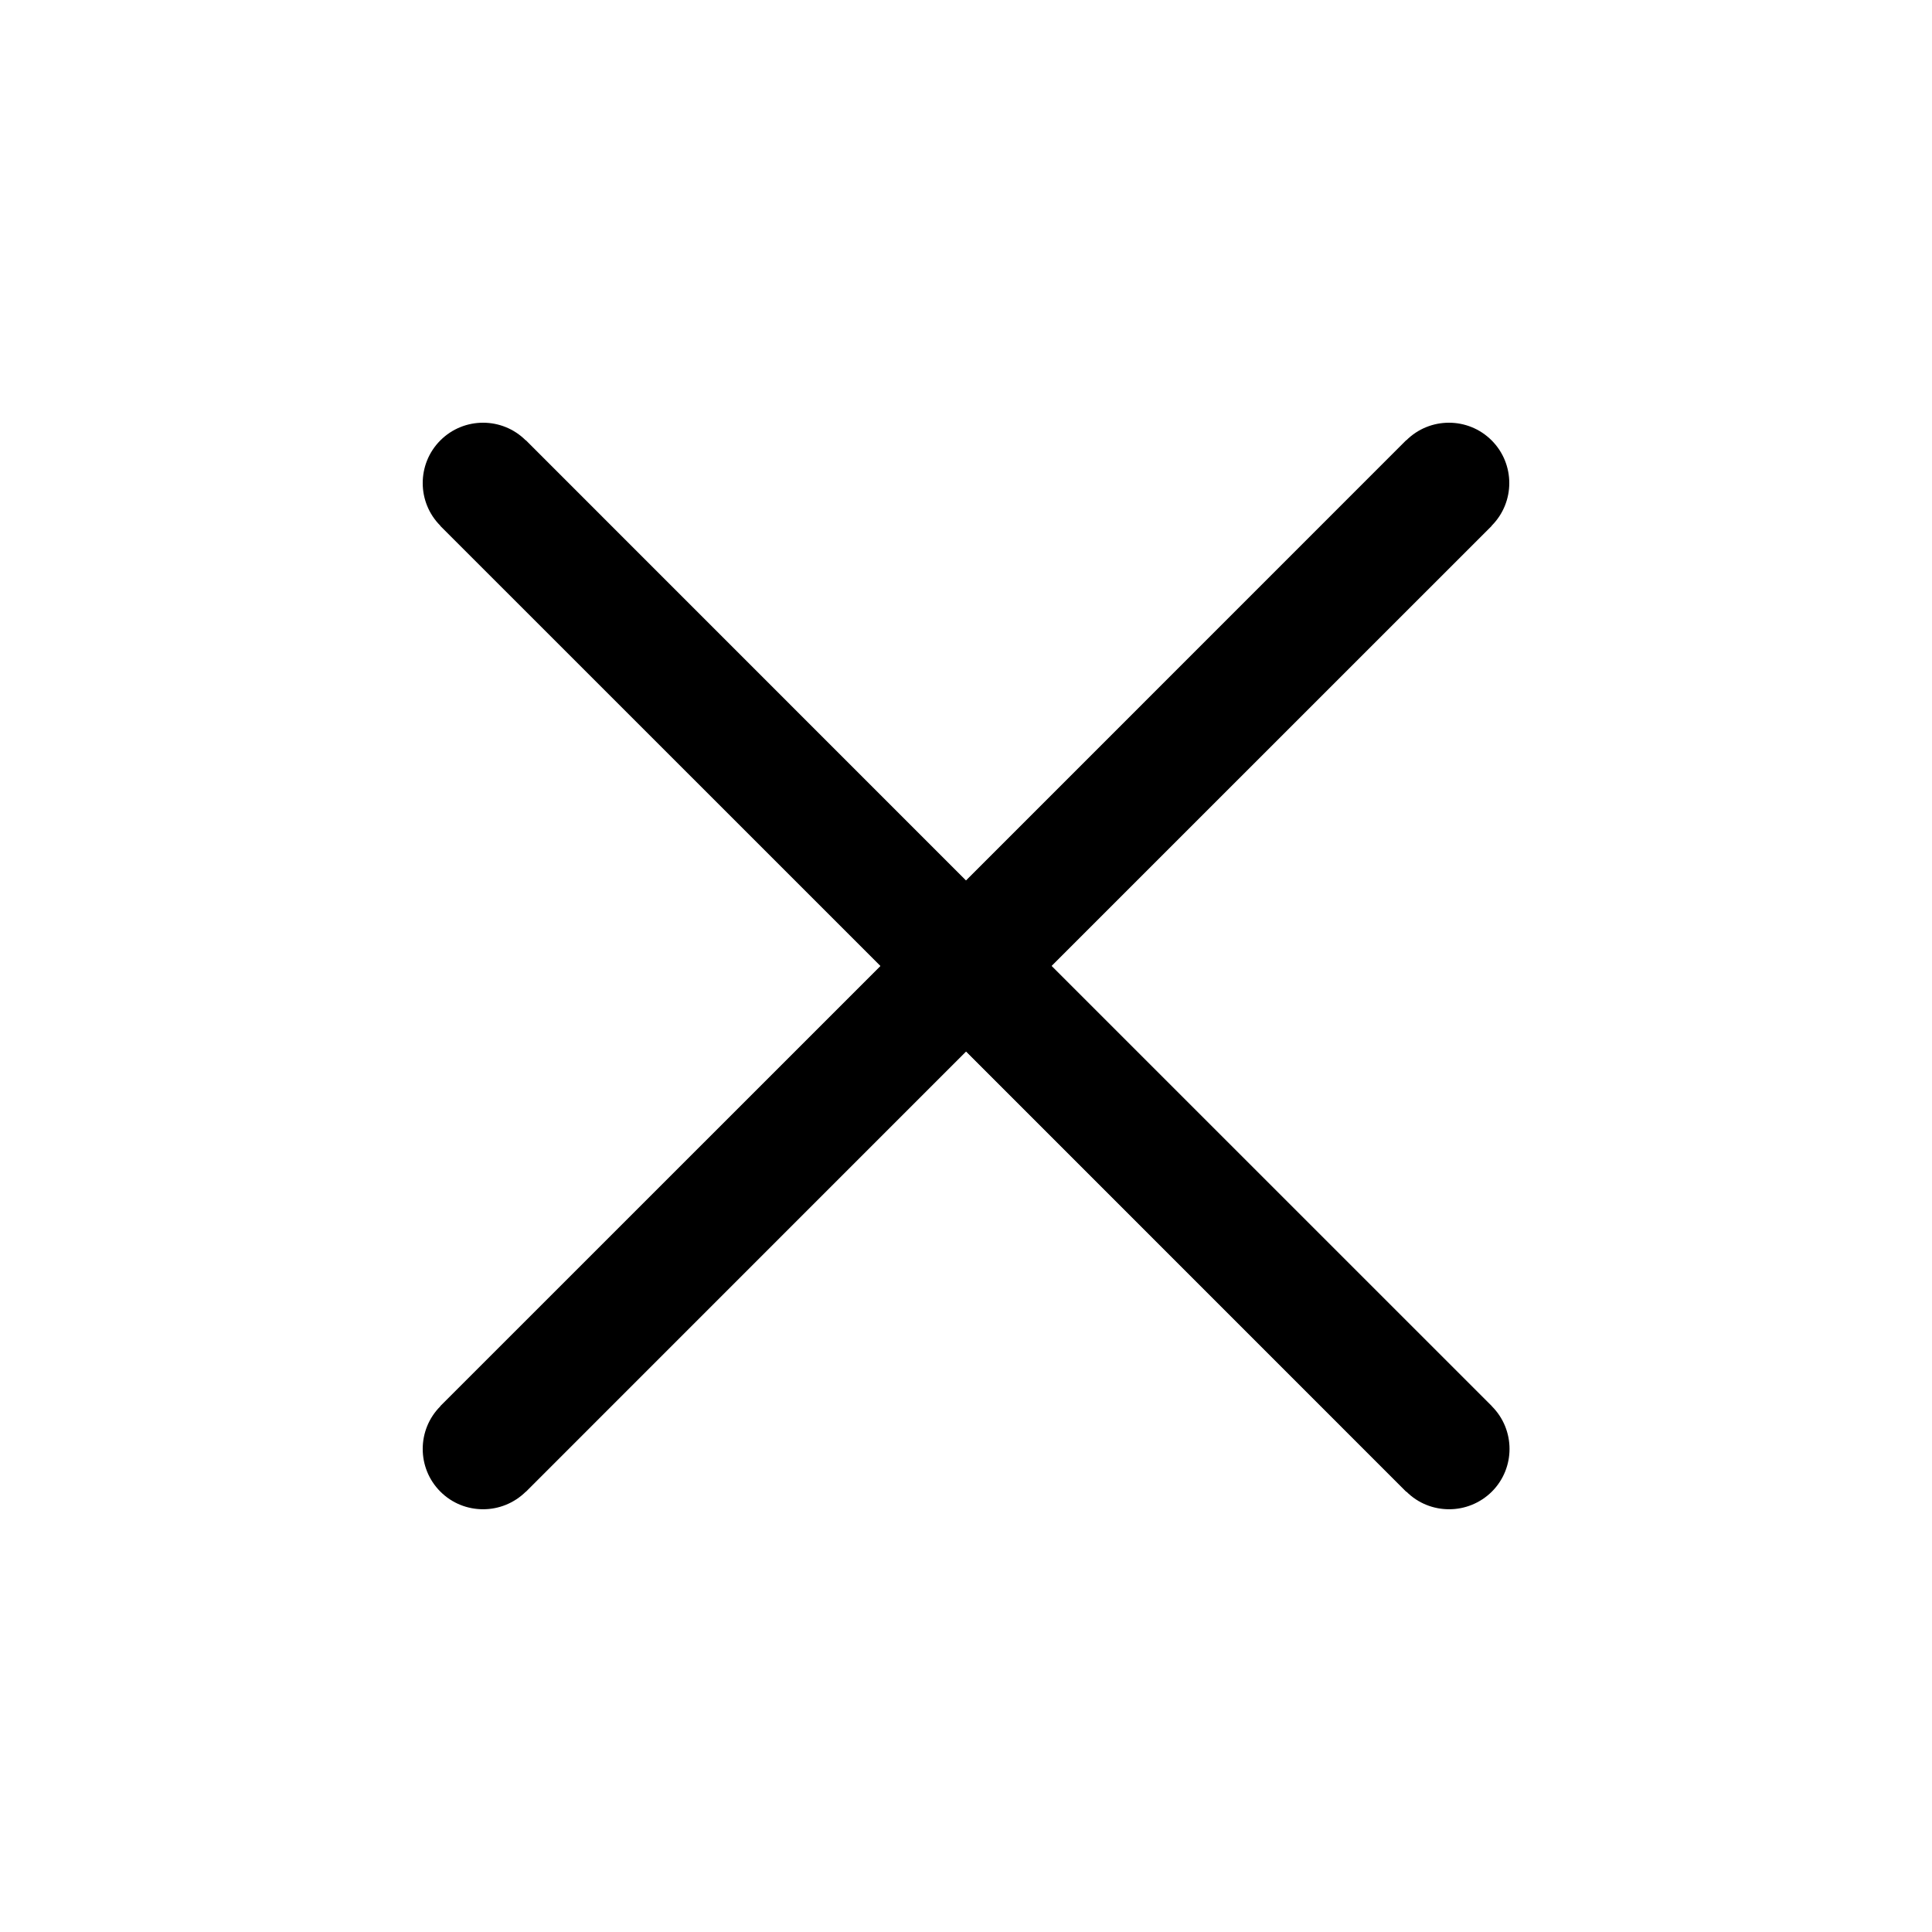
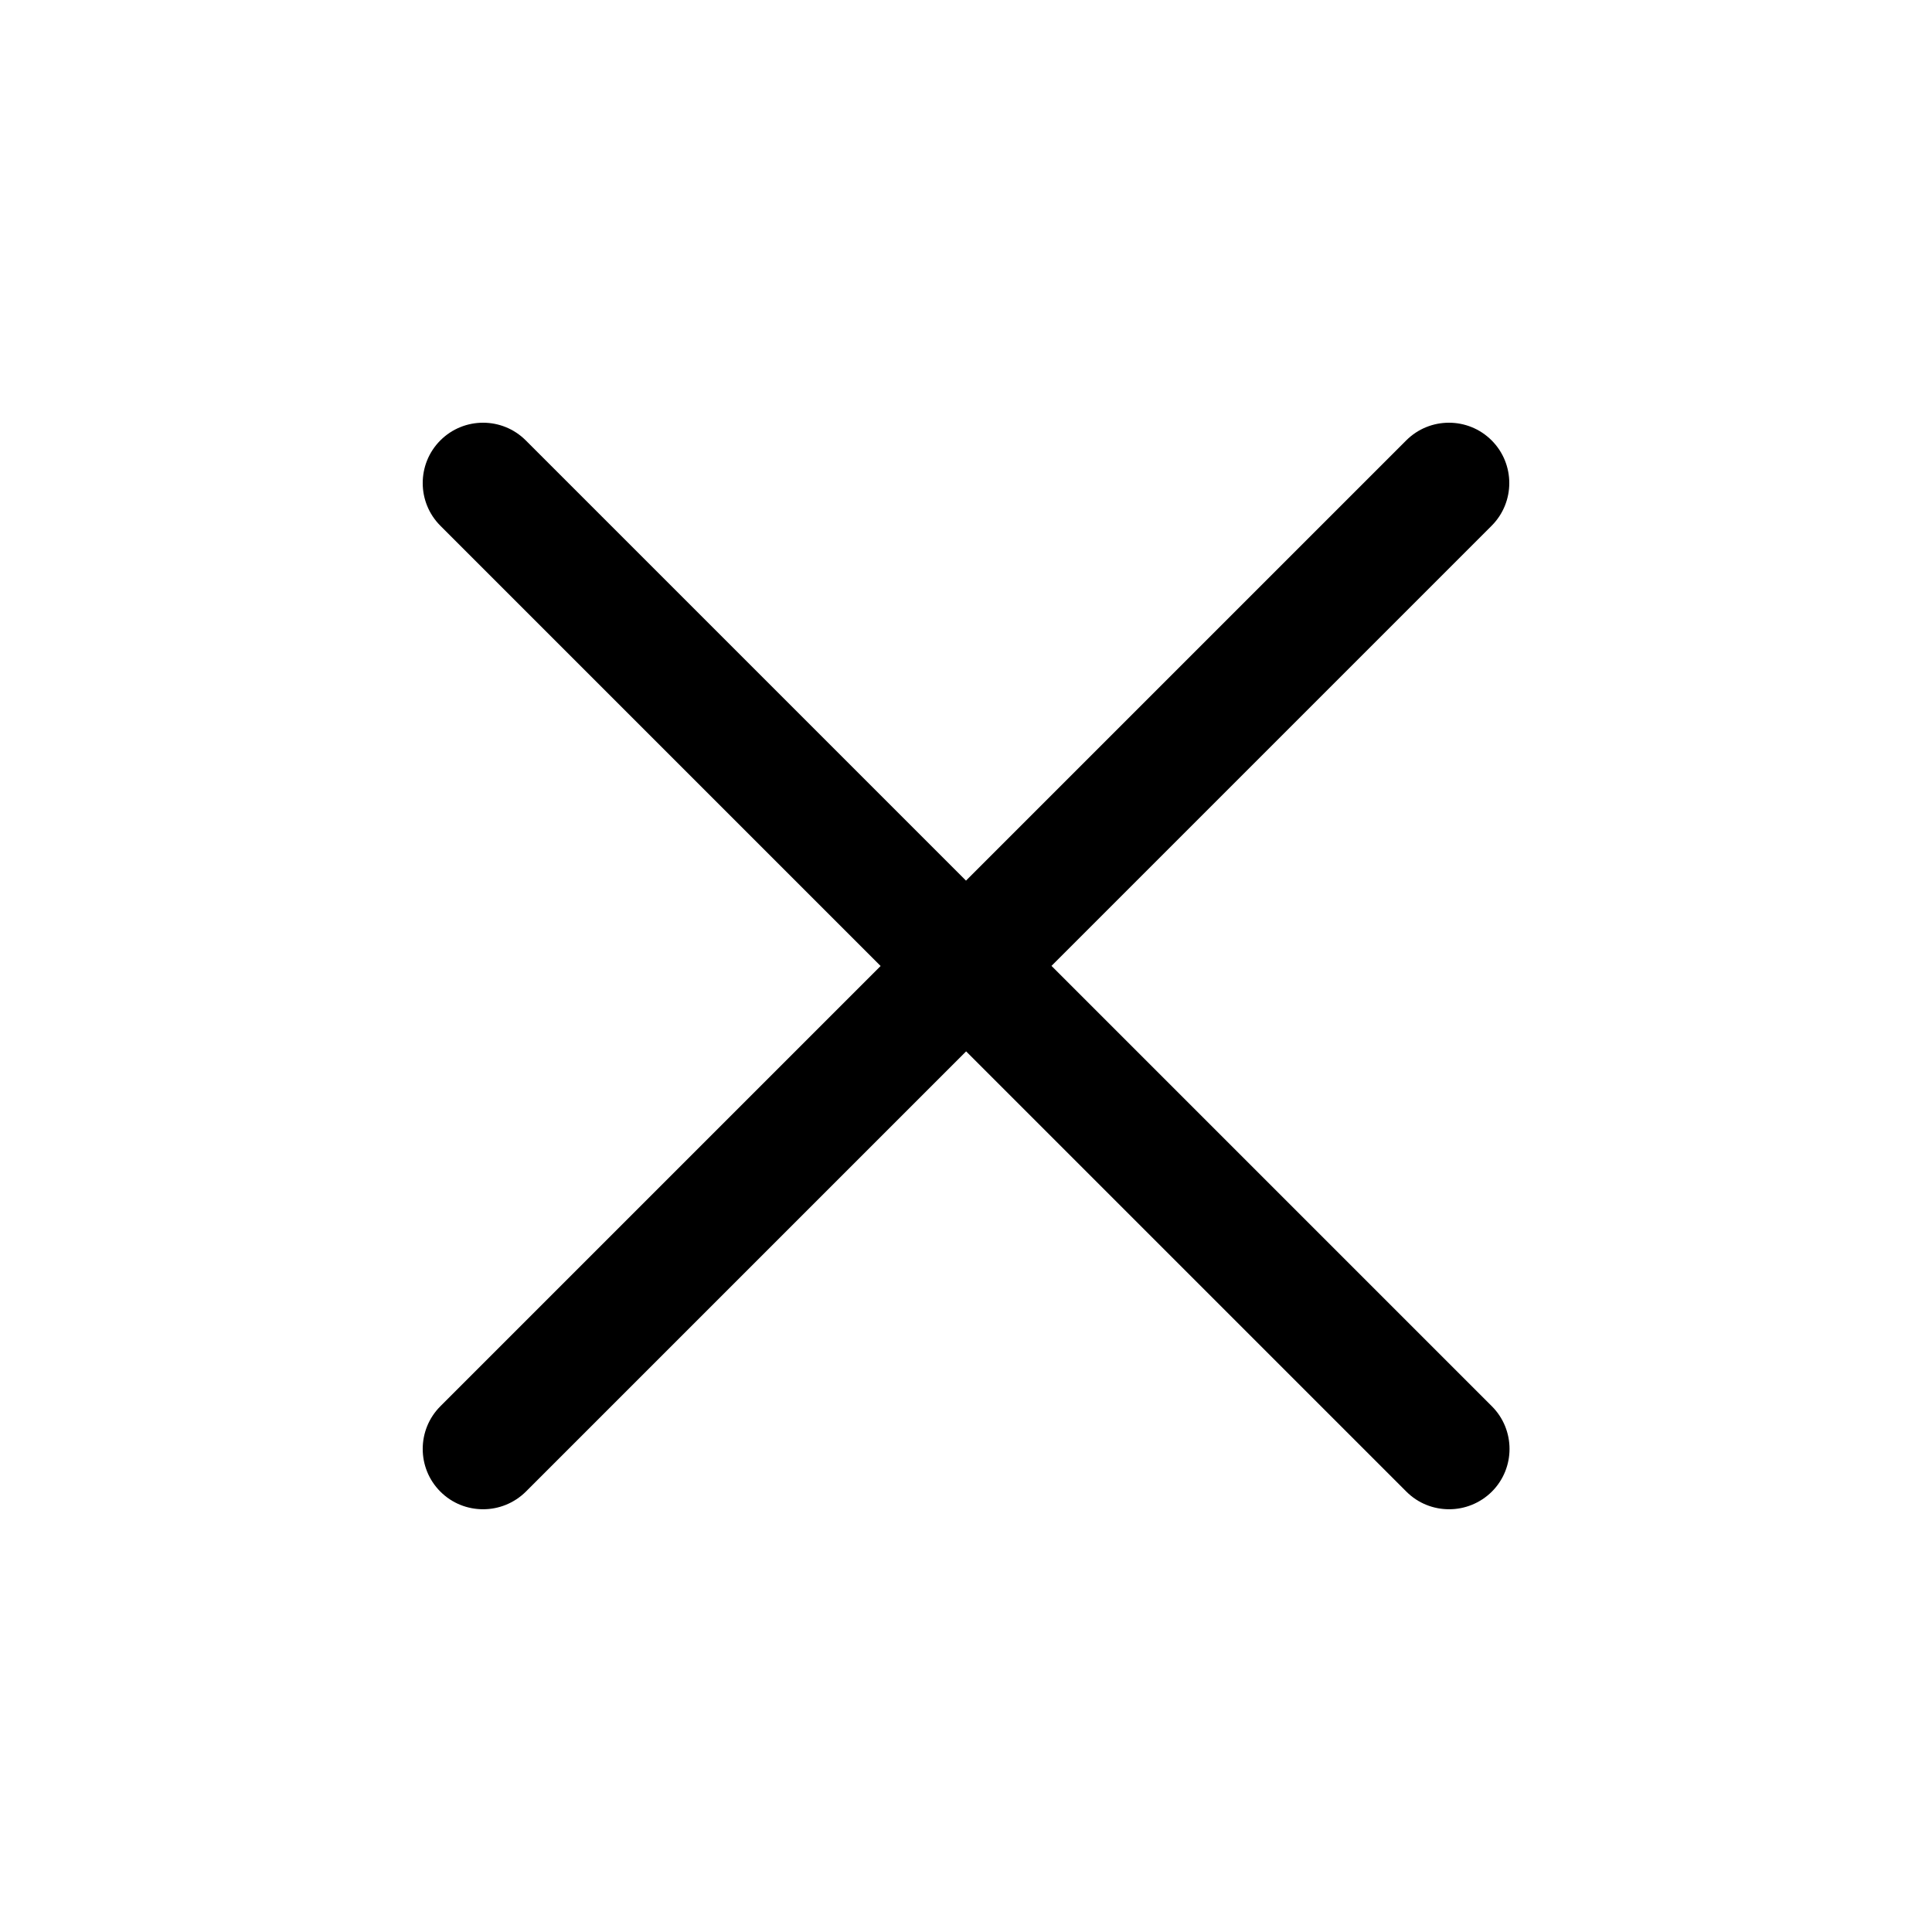
- <svg xmlns="http://www.w3.org/2000/svg" width="16" height="16" viewBox="0 0 16 16" fill="currentColor">
-   <path d="M12.354 4.354L8.707 8L12.354 11.646L11.646 12.354L8 8.707L4.354 12.354L3.646 11.646L7.293 8L3.646 4.354L4.354 3.646L8 7.293L11.646 3.646L12.354 4.354Z" />
-   <path d="M8.707 8L12.353 4.354C12.548 4.159 12.548 3.842 12.353 3.647C12.158 3.452 11.841 3.452 11.646 3.647L8 7.293L4.354 3.647C4.159 3.452 3.842 3.452 3.647 3.647C3.452 3.842 3.452 4.159 3.647 4.354L7.293 8L3.647 11.646C3.452 11.841 3.452 12.158 3.647 12.353C3.745 12.451 3.873 12.499 4.001 12.499C4.129 12.499 4.257 12.45 4.355 12.353L8.001 8.707L11.647 12.353C11.745 12.451 11.873 12.499 12.001 12.499C12.129 12.499 12.257 12.45 12.355 12.353C12.55 12.158 12.55 11.841 12.355 11.646L8.709 8H8.707Z" />
+ <svg xmlns="http://www.w3.org/2000/svg" fill="none" width="16" height="16" viewBox="0 0 16 16">
+   <path d="M8.707 8L12.353 4.354C12.548 4.159 12.548 3.842 12.353 3.647C12.158 3.452 11.841 3.452 11.646 3.647L8 7.293L4.354 3.647C4.159 3.452 3.842 3.452 3.647 3.647C3.452 3.842 3.452 4.159 3.647 4.354L7.293 8L3.647 11.646C3.452 11.841 3.452 12.158 3.647 12.353C3.745 12.451 3.873 12.499 4.001 12.499C4.129 12.499 4.257 12.45 4.355 12.353L8.001 8.707L11.647 12.353C11.745 12.451 11.873 12.499 12.001 12.499C12.129 12.499 12.257 12.45 12.355 12.353C12.55 12.158 12.55 11.841 12.355 11.646L8.709 8H8.707Z" fill="currentColor" />
</svg>
